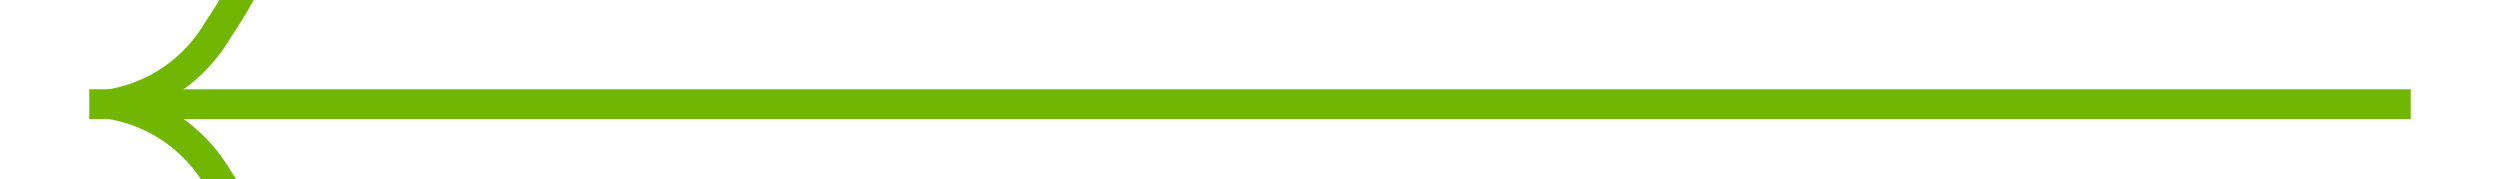
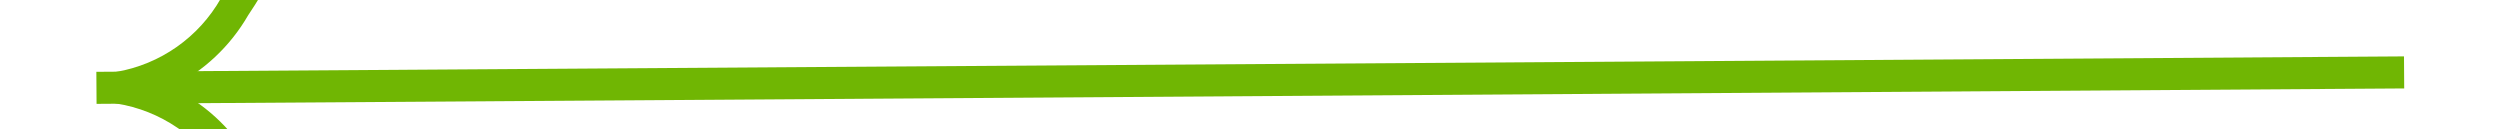
- <svg xmlns="http://www.w3.org/2000/svg" version="1.1" width="84px" height="6px" preserveAspectRatio="xMinYMid meet" viewBox="-20 89  84 4">
-   <g transform="matrix(0 -1 1 0 -69 113 )">
-     <path d="M 16.697 58.159  A 15.24 15.24 0 0 0 19.267 56.748 A 5.67 5.67 0 0 0 21.5 54.333 A 5.67 5.67 0 0 0 23.733 56.748 A 15.24 15.24 0 0 0 26.303 58.159 L 26.697 57.241  A 14.24 14.24 0 0 1 24.267 55.902 A 4.67 4.67 0 0 1 21.993 52.618 A 0.5 0.5 0 0 0 21.5 52.2 A 0.5 0.5 0 0 0 21.007 52.618 A 4.67 4.67 0 0 1 18.733 55.902 A 14.24 14.24 0 0 1 16.303 57.241 L 16.697 58.159  Z " fill-rule="nonzero" fill="#70b603" stroke="none" />
-     <path d="M 21.5 52  L 21.5 130  " stroke-width="1" stroke="#70b603" fill="none" />
+ <svg xmlns="http://www.w3.org/2000/svg" version="1.1" width="78px" height="4px" preserveAspectRatio="xMinYMid meet" viewBox="-16 83  78 2">
+   <g transform="matrix(-0.01745241 -0.9998477 0.9998477 -0.01745241 -60.5858 108.4625 )">
+     <path d="M 17.697 54.159  A 15.24 15.24 0 0 0 20.267 52.748 A 5.67 5.67 0 0 0 22.5 50.333 A 5.67 5.67 0 0 0 24.733 52.748 A 15.24 15.24 0 0 0 27.303 54.159 L 27.697 53.241  A 14.24 14.24 0 0 1 25.267 51.902 A 4.67 4.67 0 0 1 22.993 48.618 A 0.5 0.5 0 0 0 22.5 48.2 A 0.5 0.5 0 0 0 22.007 48.618 A 4.67 4.67 0 0 1 19.733 51.902 A 14.24 14.24 0 0 1 17.303 53.241 L 17.697 54.159  Z " fill-rule="nonzero" fill="#70b603" stroke="none" transform="matrix(0.999942 0.01076822 -0.01076822 0.999942 0.9058353 -0.2374148 )" />
+     <path d="M 22.5 48  L 22.5 120  " stroke-width="1" stroke="#70b603" fill="none" transform="matrix(0.999942 0.01076822 -0.01076822 0.999942 0.9058353 -0.2374148 )" />
  </g>
</svg>
